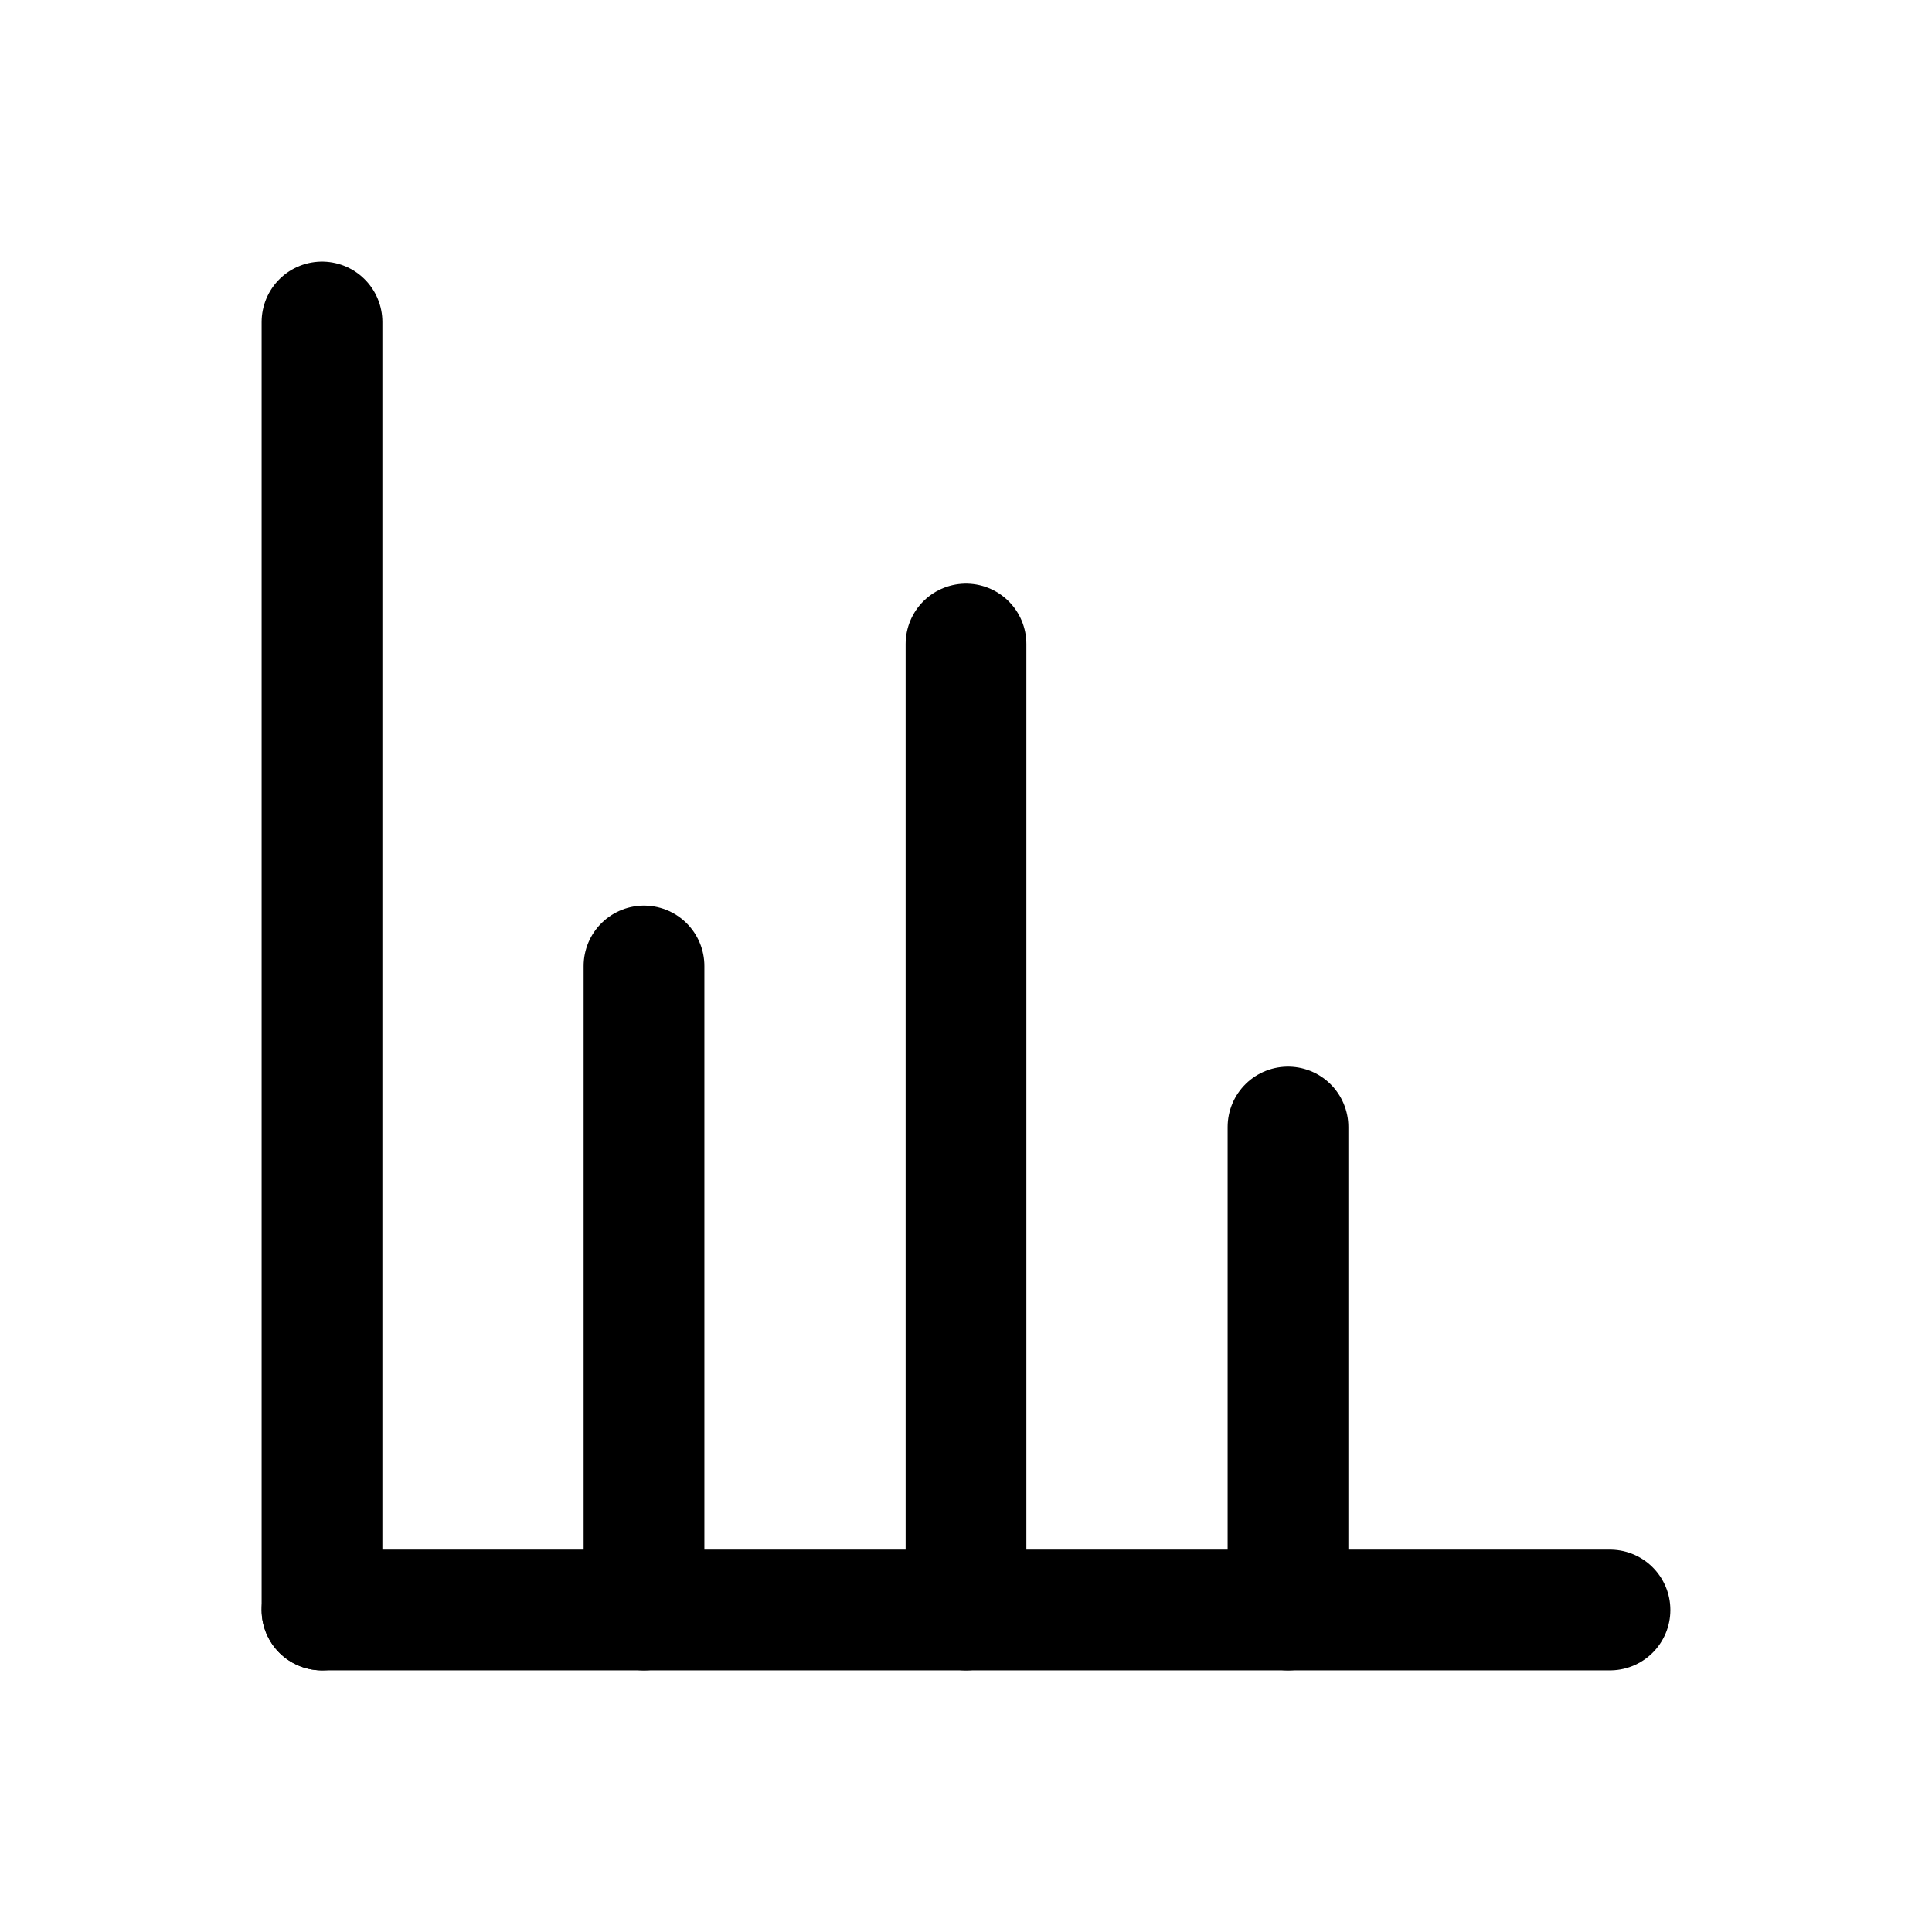
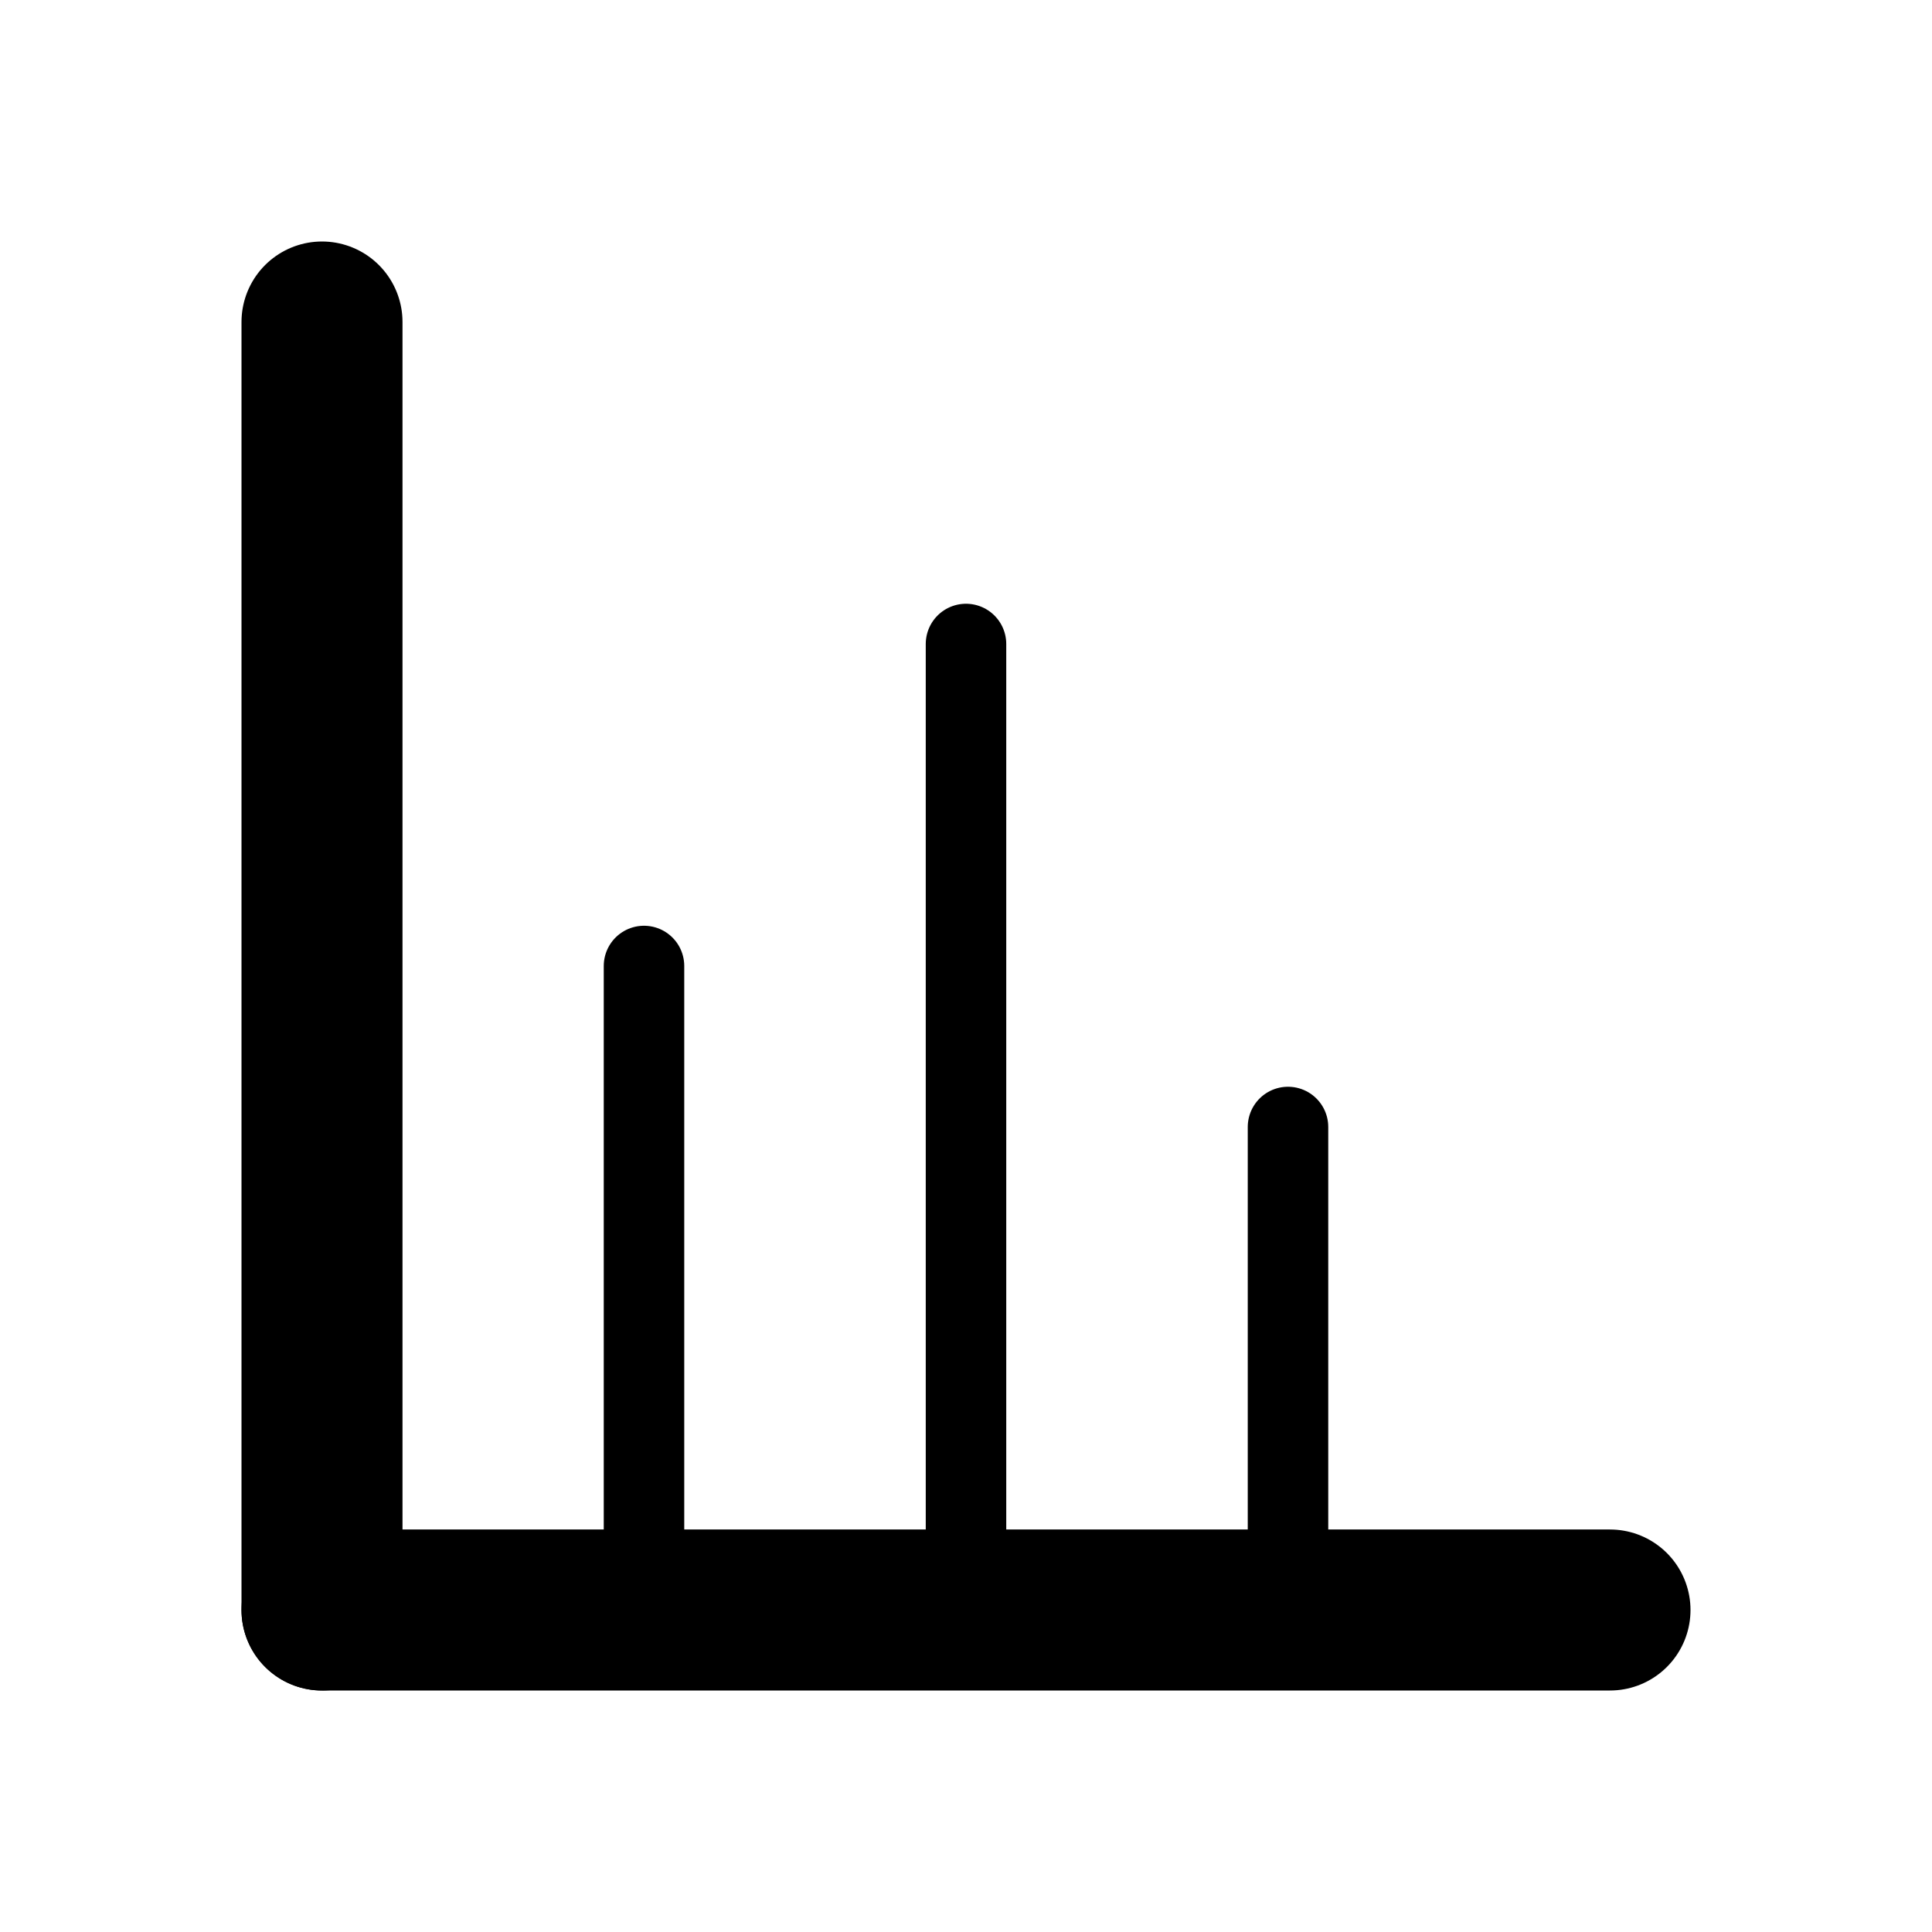
- <svg xmlns="http://www.w3.org/2000/svg" width="24" height="24" viewBox="0 0 24 24" fill="none" stroke="currentColor" stroke-width="1.5" stroke-linecap="round" stroke-linejoin="round">
-   <line x1="4" y1="4" x2="4" y2="20" />
-   <line x1="4" y1="20" x2="20" y2="20" />
-   <line x1="8" y1="20" x2="8" y2="12" />
-   <line x1="12" y1="20" x2="12" y2="8" />
-   <line x1="16" y1="20" x2="16" y2="14" />
+ <svg xmlns="http://www.w3.org/2000/svg" width="24" height="24" viewBox="0 0 24 24" fill="none" stroke="currentColor" stroke-linecap="round" stroke-linejoin="round">
+   <g stroke-width="2">
+     <line x1="4" y1="4" x2="4" y2="20" />
+     <line x1="4" y1="20" x2="20" y2="20" />
+   </g>
+   <g stroke-width="1">
+     <line x1="8" y1="20" x2="8" y2="12" />
+     <line x1="12" y1="20" x2="12" y2="8" />
+     <line x1="16" y1="20" x2="16" y2="14" />
+   </g>
</svg>
